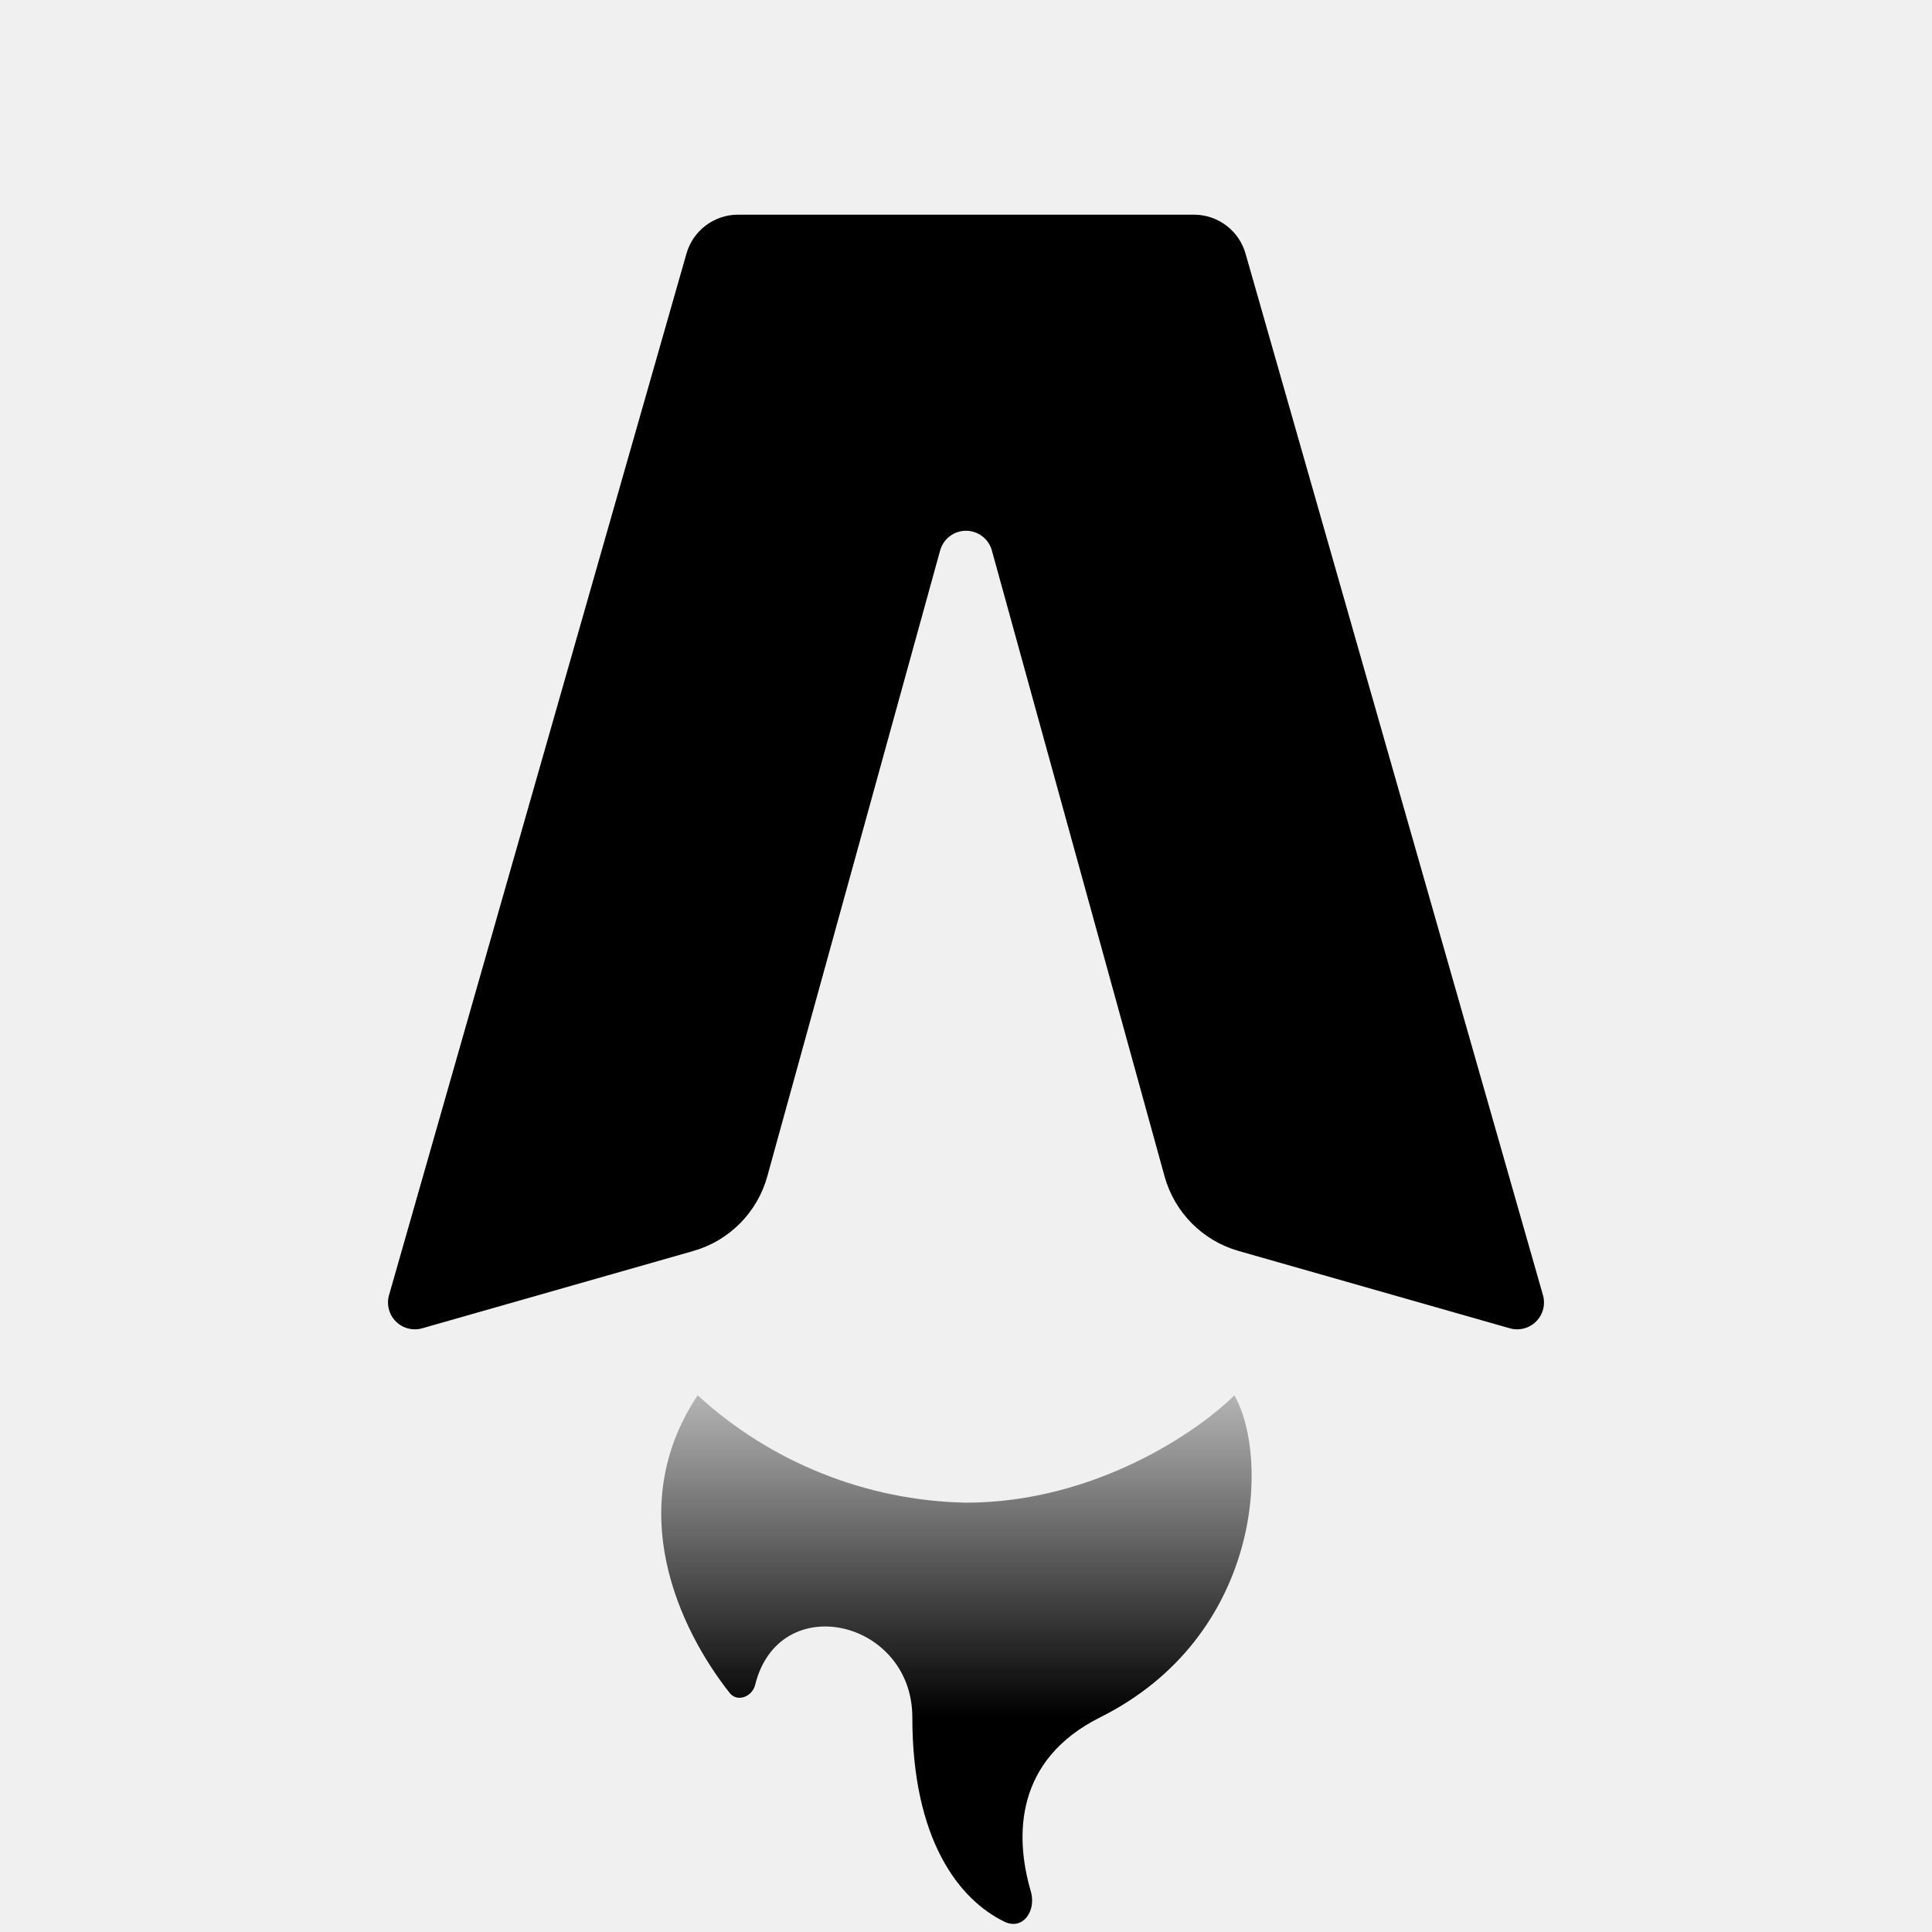
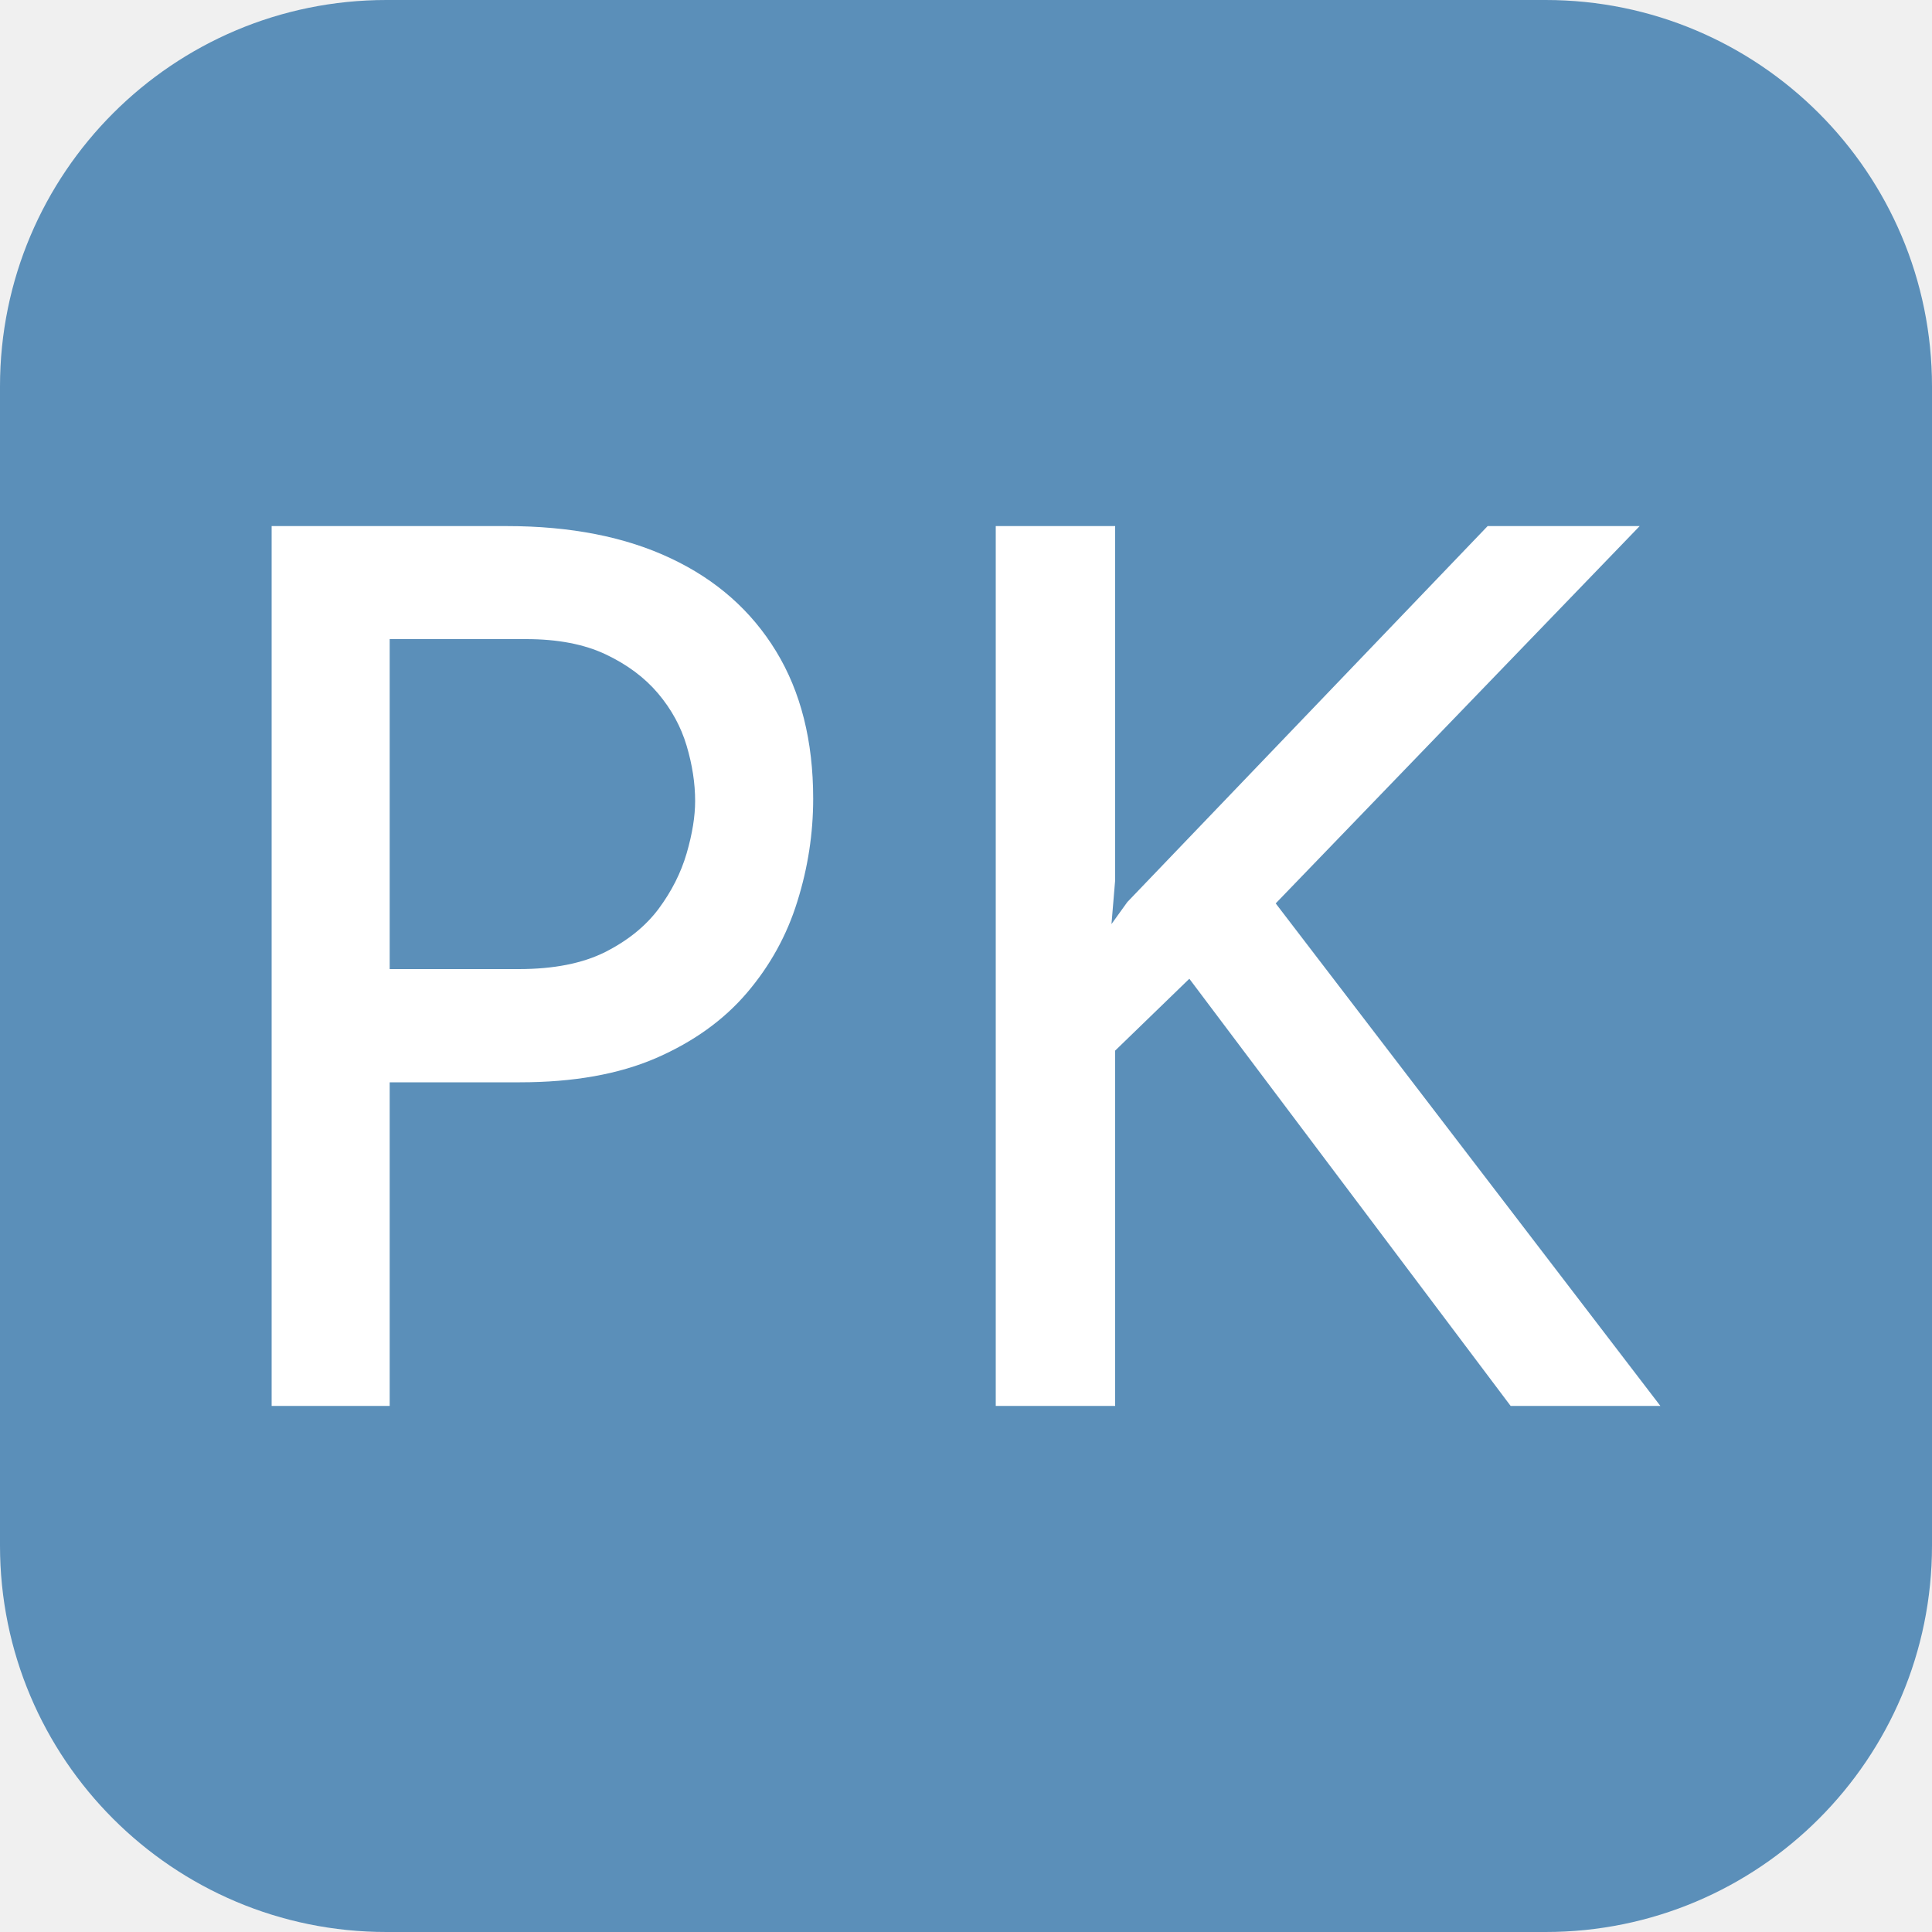
- <svg xmlns="http://www.w3.org/2000/svg" fill="none" viewBox="0 0 36 36">
-   <path fill="#000" d="M22.25 4h-8.5a1 1 0 0 0-.96.73l-5.54 19.4a.5.5 0 0 0 .62.62l5.05-1.44a2 2 0 0 0 1.38-1.4l3.22-11.66a.5.5 0 0 1 .96 0l3.22 11.67a2 2 0 0 0 1.38 1.39l5.05 1.44a.5.5 0 0 0 .62-.62l-5.54-19.4a1 1 0 0 0-.96-.73Z" />
-   <path fill="url(#gradient)" d="M18 28a7.63 7.63 0 0 1-5-2c-1.4 2.1-.35 4.35.6 5.55.14.17.41.07.47-.15.44-1.8 2.93-1.22 2.93.6 0 2.28.87 3.4 1.72 3.81.34.16.59-.2.49-.56-.31-1.05-.29-2.46 1.29-3.25 3-1.5 3.17-4.83 2.5-6-.67.67-2.6 2-5 2Z" />
-   <defs>
-     <linearGradient id="gradient" x1="16" x2="16" y1="32" y2="24" gradientUnits="userSpaceOnUse">
-       <stop stop-color="#000" />
-       <stop offset="1" stop-color="#000" stop-opacity="0" />
-     </linearGradient>
-   </defs>
-   <style>
-     @media (prefers-color-scheme:dark){:root{filter:invert(100%)}}
-   </style>
+ <svg xmlns="http://www.w3.org/2000/svg" width="256" height="256" viewBox="0 0 100 100">
+   <rect width="100" height="100" rx="20" fill="#5b8fb9" />
+   <path d="M14.06 27.23L26.22 27.23Q31.19 27.23 34.72 28.90Q38.25 30.56 40.17 33.71Q42.09 36.86 42.09 41.34L42.09 41.34Q42.09 44.05 41.27 46.66Q40.46 49.28 38.66 51.39Q36.86 53.50 33.97 54.76Q31.07 56.02 26.91 56.02L26.91 56.02L20.17 56.02L20.17 72.77L14.06 72.77L14.06 27.23ZM20.17 50.16L26.85 50.16Q29.56 50.16 31.32 49.28Q33.08 48.39 34.09 47.04Q35.10 45.68 35.54 44.17Q35.98 42.66 35.98 41.46L35.98 41.46Q35.98 40.08 35.54 38.60Q35.10 37.12 34.06 35.89Q33.02 34.66 31.35 33.87Q29.68 33.08 27.23 33.08L27.23 33.08L20.17 33.08L20.17 50.16ZM57.72 27.23L57.72 45.56L57.53 47.83L58.35 46.69L77.00 27.23L84.87 27.23L66.03 46.76L85.94 72.77L78.19 72.77L61.56 50.66L57.72 54.38L57.72 72.77L51.54 72.77L51.54 27.23L57.72 27.23Z" fill="#fff" />
</svg>
